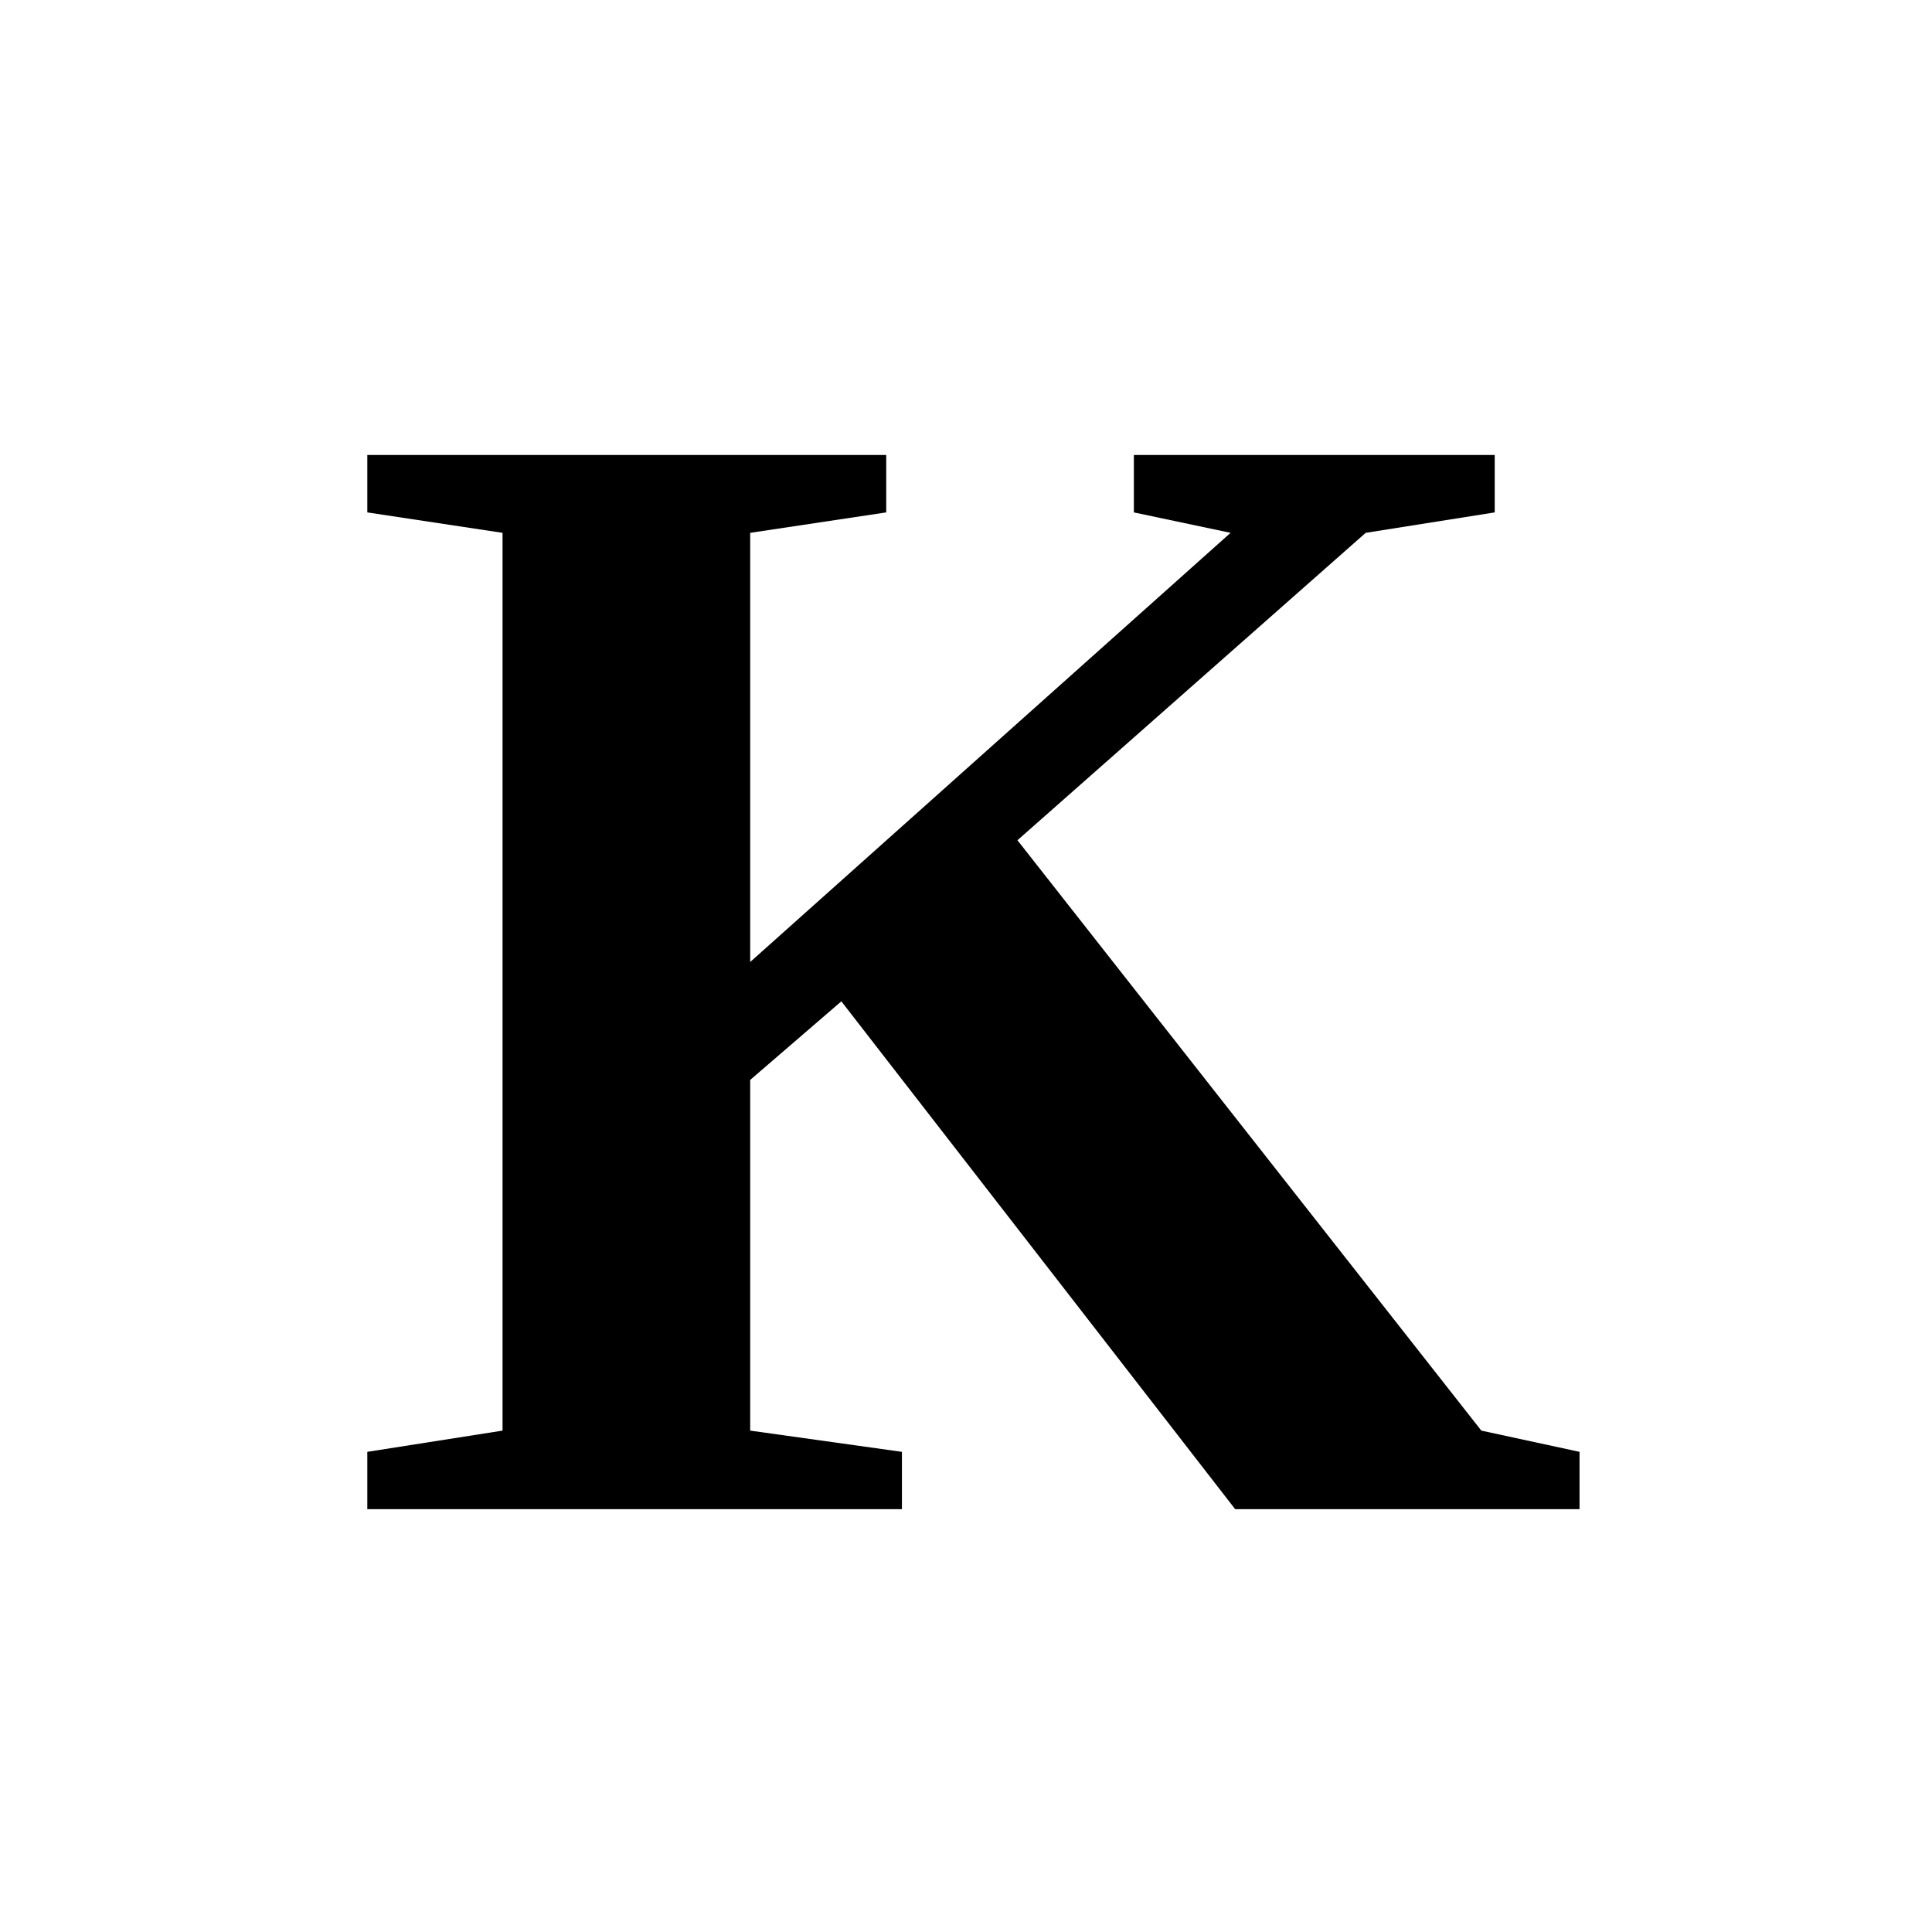
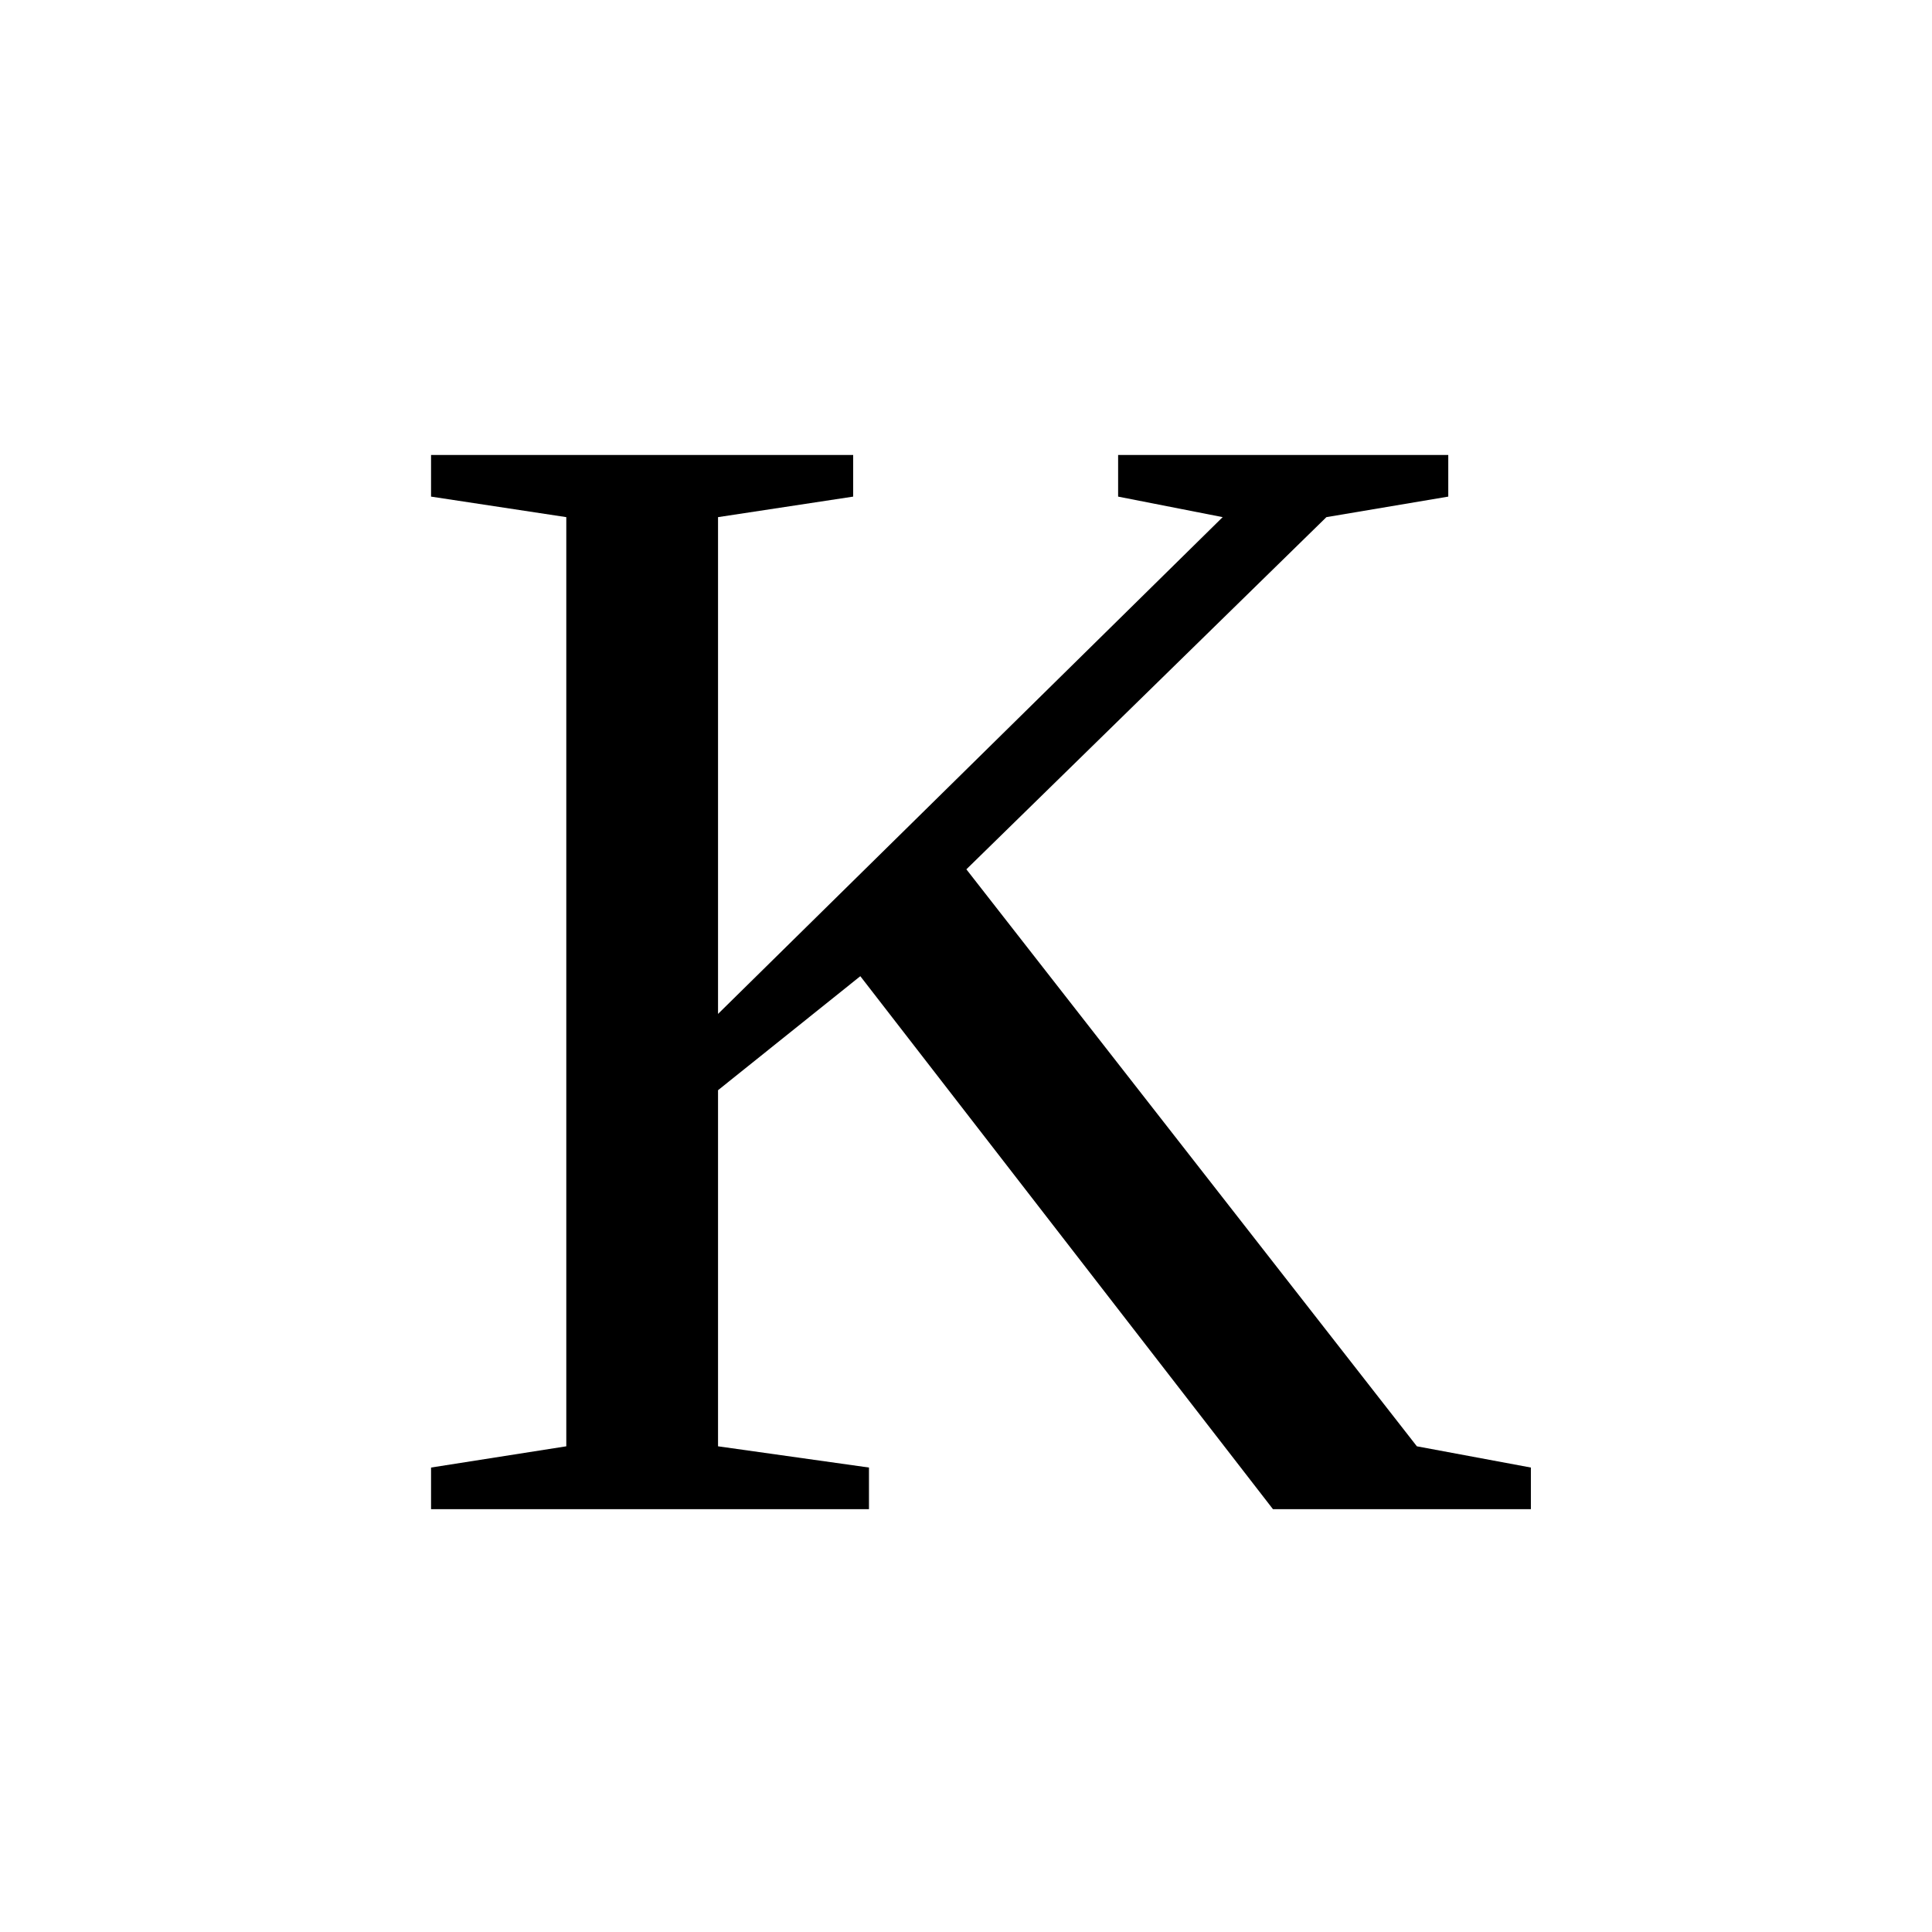
<svg xmlns="http://www.w3.org/2000/svg" width="300" height="300" viewBox="0 0 300 300">
  <rect width="100%" height="100%" fill="white" />
-   <text x="50%" y="50%" dominant-baseline="central" text-anchor="middle" font-family="'Times New Roman', Times, serif" font-weight="bold" font-size="250" fill="black">
+   <text x="50%" y="50%" dominant-baseline="central" text-anchor="middle" font-family="'Times New Roman', Times, serif" font-size="250" fill="black" stroke="white" stroke-width="10" paint-order="stroke">
    K
  </text>
</svg>
